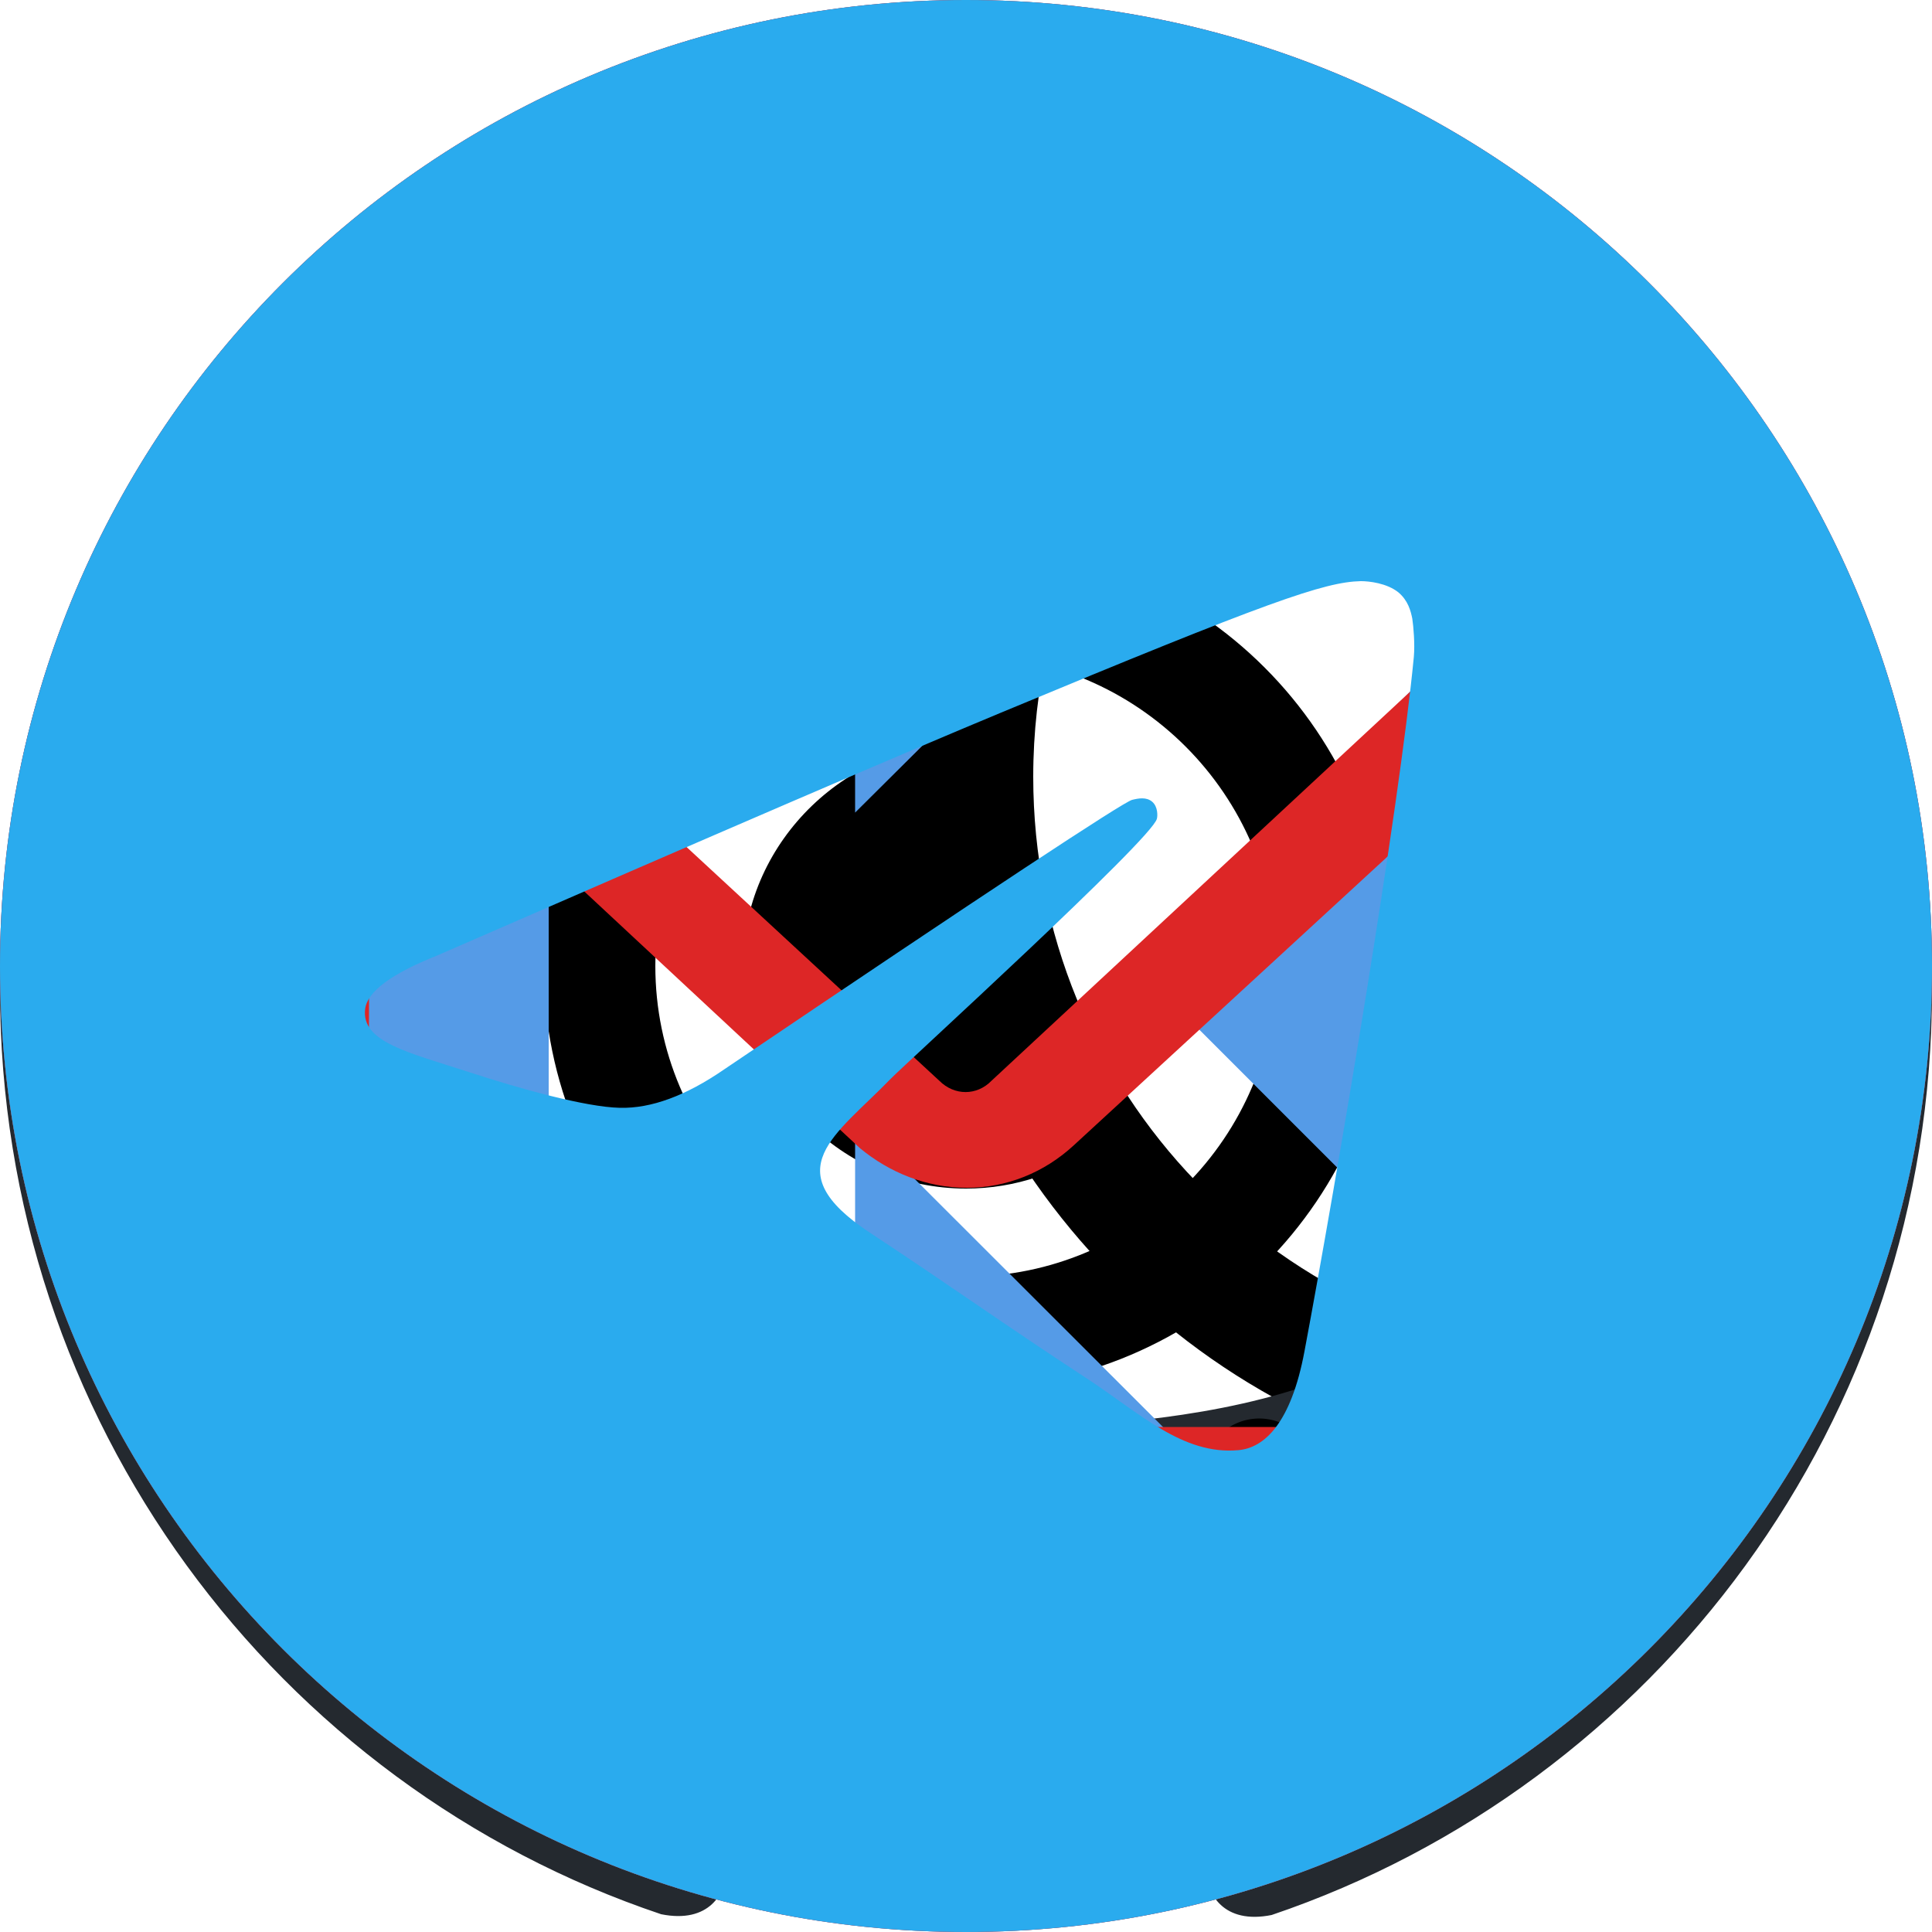
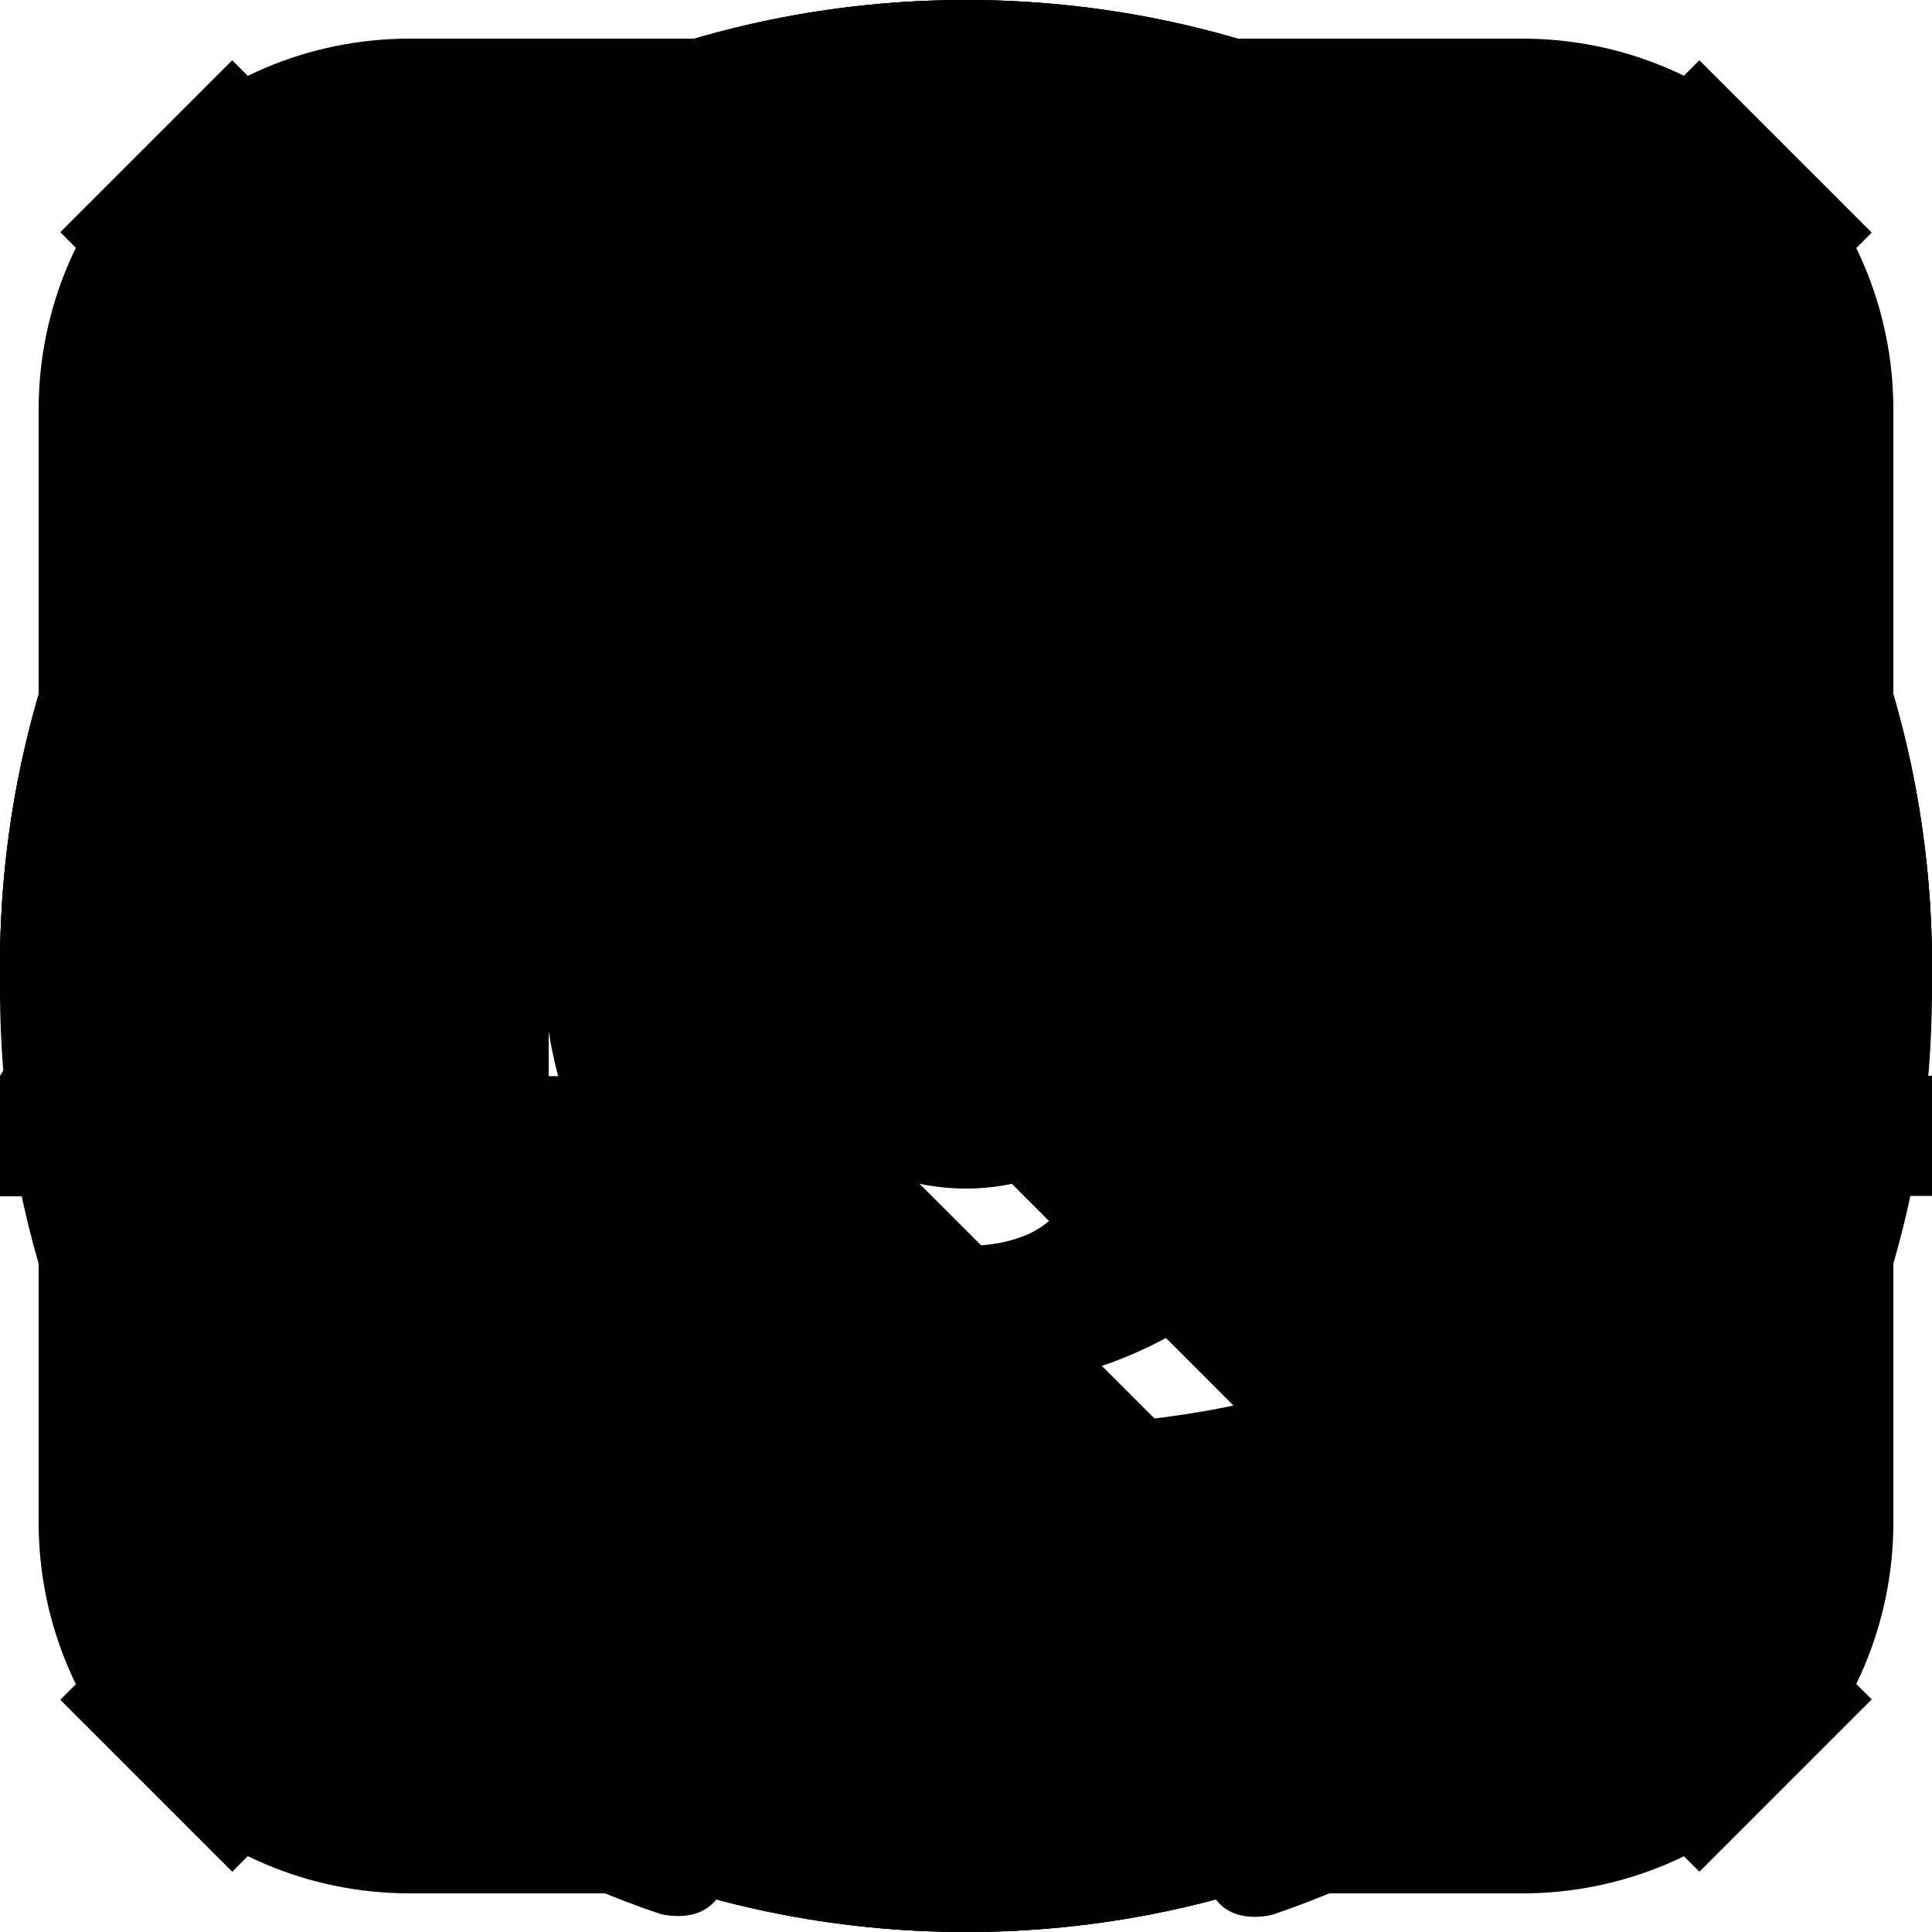
<svg xmlns="http://www.w3.org/2000/svg">
  <style>:root svg:not(:target){display:none}</style>
+   <svg id="404" viewBox="0 0 500 250">
+     <path d="m0 153.4 85.6-131H132v131.1h23.5v31.1H132v43.1H96.8v-43.1H0v-31.2zm96.8 0v-92l-58.9 92.1h58.9zM250.7 230.3c-11.3 0-21.6-1.8-30.6-5.4-9.1-3.6-16.8-9.3-23-17.2-6.3-7.8-11.1-17.9-14.5-30.2-3.4-12.3-5.1-27.3-5.1-44.9v-15.3c0-17.4 1.7-32.3 5.1-44.6 3.4-12.3 8.3-22.4 14.7-30.4 6.4-7.9 14-13.7 23-17.3 9-3.6 19.2-5.4 30.5-5.4s21.6 1.8 30.6 5.4c9.1 3.6 16.8 9.3 23.2 17.2 6.4 7.8 11.2 17.9 14.5 30.2 3.3 12.3 5 27.3 5 44.9v15.3c0 17.4-1.7 32.3-5.1 44.6-3.4 12.3-8.3 22.4-14.7 30.4-6.4 7.9-14 13.7-23 17.3-9.1 3.6-19.2 5.4-30.6 5.4zm0-32.9c5.7 0 10.7-1 15.2-2.9 4.5-2 8.3-5.4 11.4-10.3 3.1-4.9 5.5-11.5 7.2-19.8 1.7-8.3 2.5-18.9 2.5-31.8v-15.3c0-12.7-.9-23.2-2.6-31.5-1.8-8.3-4.2-15-7.3-19.9-3.1-5-6.9-8.5-11.4-10.4-4.5-2-9.5-2.9-15-2.9-5.7 0-10.8 1-15.2 2.9-4.5 2-8.3 5.4-11.4 10.3-3.1 4.9-5.5 11.5-7.2 19.8-1.7 8.3-2.5 18.9-2.5 31.8v15.3c0 12.7.8 23.2 2.5 31.5s4.1 15 7.3 19.9c3.2 5 7 8.5 11.4 10.4 4.4 2 9.5 2.9 15.1 2.9zM344.6 153.4l85.6-131.1h46.3v131.1H500v31.1h-23.5v43.1h-35.2v-43.1h-96.8v-31.1zm96.7 0v-92l-58.9 92.1h58.9z" />
+   </svg>
+   <svg id="close" viewBox="0 0 500 500">
+     <path d="M484.4 439.8 294.5 250 484.4 60.2l-44.6-44.6L250 205.4 60.1 15.6 15.6 60.1 205.5 250 15.6 439.9l44.5 44.5L250 294.5l189.8 189.9z" />
+   </svg>
  <svg id="dark" viewBox="0 0 500 500">
    <path d="M427.1 361.4c-2.6-5.7-8-9.5-14.3-9.7-81.5-3-145.4-69.2-145.4-150.7 0-45.7 20.4-88.4 55.9-117.2 4.9-4 7-10.2 5.6-16.4-1.4-6.1-6.1-10.8-12.2-12.2-14.9-3.4-30.1-5.2-45.2-5.2-110.3 0-200 89.7-200 200s89.7 200 200 200c59.2 0 115-26 153.2-71.4 4-4.9 4.9-11.4 2.4-17.2zM271.5 82.7c2.2 0 4.3 0 6.4.1-27.9 33.1-43.2 74.7-43.2 118.2 0 85.4 59.5 159.8 142.3 178.8-29.8 24.3-66.9 37.5-105.6 37.5-92.3 0-167.3-75.1-167.3-167.3S179.2 82.7 271.5 82.7z" />
  </svg>
  <svg id="github" viewBox="0 0 500 500">
-     <path d="M250.2 4.2C111.8 4.2 0 116.8 0 256.2 0 367.7 71.7 462 171.1 495.4c12.4 2.5 17-5.4 17-12.1 0-5.8-.4-25.9-.4-46.7-69.6 15-84.1-30-84.1-30-11.2-29.2-27.8-36.7-27.8-36.7-22.8-15.4 1.7-15.4 1.7-15.4 25.3 1.7 38.5 25.9 38.5 25.9 22.4 38.4 58.4 27.5 72.9 20.9 2.1-16.3 8.7-27.5 15.7-33.8-55.5-5.8-113.9-27.5-113.9-124.4 0-27.5 9.9-50.1 25.7-67.6-2.5-6.3-11.2-32.1 2.5-66.8 0 0 21.1-6.7 68.8 25.9 20.4-5.5 41.4-8.3 62.6-8.3 21.1 0 42.7 2.9 62.5 8.3 47.6-32.6 68.8-25.9 68.8-25.9 13.7 34.6 5 60.5 2.5 66.8 16.2 17.5 25.7 40.1 25.7 67.6 0 96.8-58.4 118.1-114.3 124.4 9.1 7.9 17 22.9 17 46.7 0 33.8-.4 60.9-.4 69.3 0 6.7 4.6 14.6 17 12.1C428.3 462 500 367.7 500 256.2c.4-139.4-111.9-252-249.8-252z" style="fill-rule:evenodd;clip-rule:evenodd;fill:#24292f" />
+     <path d="M250.2 4.2C111.8 4.2 0 116.8 0 256.2 0 367.7 71.7 462 171.1 495.4c12.4 2.5 17-5.4 17-12.1 0-5.8-.4-25.9-.4-46.7-69.6 15-84.1-30-84.1-30-11.2-29.2-27.8-36.7-27.8-36.7-22.8-15.4 1.7-15.4 1.7-15.4 25.3 1.7 38.5 25.9 38.5 25.9 22.4 38.4 58.4 27.5 72.9 20.9 2.1-16.3 8.7-27.5 15.7-33.8-55.5-5.8-113.9-27.5-113.9-124.4 0-27.5 9.9-50.1 25.7-67.6-2.5-6.3-11.2-32.1 2.5-66.8 0 0 21.1-6.7 68.8 25.9 20.4-5.5 41.4-8.3 62.6-8.3 21.1 0 42.7 2.9 62.5 8.3 47.6-32.6 68.8-25.9 68.8-25.9 13.7 34.6 5 60.5 2.5 66.8 16.2 17.5 25.7 40.1 25.7 67.6 0 96.8-58.4 118.1-114.3 124.4 9.1 7.9 17 22.9 17 46.7 0 33.8-.4 60.9-.4 69.3 0 6.7 4.6 14.6 17 12.1C428.3 462 500 367.7 500 256.2c.4-139.4-111.9-252-249.8-252z" />
  </svg>
  <svg id="light" viewBox="0 0 500 500">
-     <style>.st0{fill-rule:evenodd;clip-rule:evenodd}</style>
-     <path class="st0" d="m111.3 313.4-29.2 16.9c-3.3 1.9-5.7 5-6.7 8.8-1 3.7-.5 7.6 1.4 11 2.7 4.6 7.5 7.2 12.5 7.2 2.4 0 4.9-.6 7.2-1.9l29.2-16.9c6.9-4 9.3-12.8 5.3-19.7-4-7-12.8-9.4-19.7-5.4zM111.9 254.1c0-8-6.5-14.4-14.4-14.4h-33c-8 0-14.4 6.5-14.4 14.4 0 8 6.5 14.4 14.4 14.4h33c7.9.1 14.4-6.4 14.4-14.4zM181.3 369c-6.9-4-15.7-1.6-19.7 5.3l-16.9 29.2c-4 6.9-1.6 15.7 5.3 19.7 2.2 1.3 4.7 1.9 7.2 1.9 1.2 0 2.5-.2 3.7-.5 3.7-1 6.8-3.4 8.8-6.7l16.9-29.2c1.9-3.3 2.4-7.2 1.4-11-1-3.7-3.4-6.8-6.7-8.7zM245.9 111.9c8 0 14.4-6.5 14.4-14.4v-33c0-8-6.5-14.4-14.4-14.4s-14.4 6.5-14.4 14.4v33c-.1 7.9 6.4 14.4 14.4 14.4zM161.6 125.7c2.7 4.6 7.5 7.2 12.5 7.2 2.4 0 4.9-.6 7.2-1.9 3.3-1.9 5.7-5 6.7-8.8 1-3.7.5-7.6-1.4-10.9l-16.9-29.2c-1.9-3.3-5-5.7-8.8-6.7-3.7-1-7.6-.5-10.9 1.4-6.9 4-9.3 12.8-5.3 19.7l16.9 29.2zM82.1 169.7l29.2 16.9c2.2 1.3 4.7 1.9 7.2 1.9 1.3 0 2.5-.2 3.8-.5 3.7-1 6.8-3.4 8.8-6.7 1.9-3.3 2.4-7.2 1.4-11-1-3.7-3.4-6.8-6.7-8.8l-29.2-16.9c-3.3-1.9-7.2-2.5-11-1.4-3.7 1-6.8 3.4-8.8 6.7a14.3 14.3 0 0 0-1.4 10.9c1 3.9 3.3 7 6.7 8.9zM250 140.7c-60.3 0-109.3 49-109.3 109.3s49 109.3 109.3 109.3 109.3-49 109.3-109.3-49-109.3-109.3-109.3zm0 189.7c-44.3 0-80.4-36.1-80.4-80.4 0-44.3 36.1-80.4 80.4-80.4 44.3 0 80.4 36.1 80.4 80.4 0 44.3-36.1 80.4-80.4 80.4zM381.5 188.5c2.4 0 4.9-.6 7.2-1.9l29.2-16.9c3.3-1.9 5.7-5 6.7-8.8 1-3.7.5-7.6-1.4-11-4-6.9-12.8-9.2-19.7-5.3l-29.2 16.9c-6.9 4-9.3 12.8-5.3 19.7 2.6 4.7 7.5 7.3 12.5 7.3zM417.9 330.3l-29.2-16.9c-6.9-4-15.7-1.6-19.7 5.3s-1.6 15.7 5.3 19.7l29.2 16.9c2.3 1.3 4.7 1.9 7.2 1.9 5 0 9.9-2.6 12.5-7.2 1.9-3.3 2.4-7.2 1.4-11-1-3.7-3.3-6.8-6.7-8.7zM435.6 231.4h-33c-8 0-14.4 6.5-14.4 14.4s6.5 14.4 14.4 14.4h33c8 0 14.4-6.5 14.4-14.4s-6.5-14.4-14.4-14.4zM338.4 374.3c-4-6.9-12.8-9.2-19.7-5.3-6.9 4-9.3 12.8-5.3 19.7l16.9 29.2c1.9 3.4 5 5.7 8.8 6.7 1.2.3 2.5.5 3.7.5 2.5 0 5-.7 7.2-1.9 6.9-4 9.2-12.8 5.3-19.7l-16.9-29.2zM318.7 131c2.3 1.3 4.7 1.9 7.2 1.9 5 0 9.9-2.6 12.5-7.2l16.9-29.2c4-6.9 1.6-15.7-5.3-19.7-3.3-1.9-7.2-2.5-10.9-1.4-3.7 1-6.8 3.4-8.8 6.7l-16.9 29.2c-4 6.9-1.6 15.7 5.3 19.7zM254.1 388.1c-8 0-14.4 6.5-14.4 14.4v33c0 8 6.5 14.4 14.4 14.4 8 0 14.4-6.5 14.4-14.4v-33c.1-7.9-6.4-14.4-14.4-14.4z" />
-     <path class="st0" d="M282.1 286.1c-22.4-5.7-38.5-26.1-38.5-50.4 0-12.9 4.3-24.7 12-33.7 3.2-3.8.9-9.6-4-9.8h-.8c-31.2-.4-57.8 25.2-58.5 56.4-.7 32.5 25.4 59 57.7 59 12.9 0 24.7-4.2 34.3-11.3 3.9-2.8 2.6-9-2.2-10.2z" />
+     <path d="m111.3 313.4-29.2 16.9c-3.3 1.9-5.7 5-6.7 8.8-1 3.7-.5 7.6 1.4 11 2.7 4.6 7.5 7.2 12.5 7.2 2.4 0 4.9-.6 7.2-1.9l29.2-16.9c6.9-4 9.3-12.8 5.3-19.7-4-7-12.8-9.4-19.7-5.4zM111.9 254.1c0-8-6.5-14.4-14.4-14.4h-33c-8 0-14.4 6.5-14.4 14.4 0 8 6.5 14.4 14.4 14.4h33c7.9.1 14.4-6.4 14.4-14.4zM181.3 369c-6.9-4-15.7-1.6-19.7 5.3l-16.9 29.2c-4 6.9-1.6 15.7 5.3 19.7 2.2 1.3 4.7 1.9 7.2 1.9 1.2 0 2.5-.2 3.7-.5 3.7-1 6.8-3.4 8.8-6.7l16.9-29.2c1.9-3.3 2.4-7.2 1.4-11-1-3.7-3.4-6.8-6.7-8.7zM245.9 111.9c8 0 14.4-6.5 14.4-14.4v-33c0-8-6.5-14.4-14.4-14.4s-14.4 6.5-14.4 14.4v33c-.1 7.9 6.4 14.4 14.4 14.4zM161.6 125.7c2.7 4.6 7.5 7.2 12.5 7.2 2.4 0 4.9-.6 7.2-1.9 3.3-1.9 5.7-5 6.7-8.8 1-3.7.5-7.6-1.4-10.9l-16.9-29.2c-1.9-3.3-5-5.7-8.8-6.7-3.7-1-7.6-.5-10.9 1.4-6.9 4-9.3 12.8-5.3 19.7l16.9 29.2zM82.1 169.7l29.2 16.9c2.2 1.3 4.7 1.9 7.2 1.9 1.3 0 2.5-.2 3.8-.5 3.7-1 6.8-3.4 8.8-6.7 1.9-3.3 2.4-7.2 1.4-11-1-3.7-3.4-6.8-6.7-8.8l-29.2-16.9c-3.3-1.9-7.2-2.5-11-1.4-3.7 1-6.8 3.4-8.8 6.7a14.3 14.3 0 0 0-1.4 10.9c1 3.9 3.3 7 6.7 8.9zM250 140.7c-60.3 0-109.3 49-109.3 109.3s49 109.3 109.3 109.3 109.3-49 109.3-109.3-49-109.3-109.3-109.3zm0 189.7c-44.3 0-80.4-36.1-80.4-80.4 0-44.3 36.1-80.4 80.4-80.4 44.3 0 80.4 36.1 80.4 80.4 0 44.3-36.1 80.4-80.4 80.4zM381.5 188.5c2.4 0 4.9-.6 7.2-1.9l29.2-16.9c3.3-1.9 5.7-5 6.7-8.8 1-3.7.5-7.6-1.4-11-4-6.9-12.8-9.2-19.7-5.3l-29.2 16.9c-6.9 4-9.3 12.8-5.3 19.7 2.6 4.7 7.5 7.3 12.5 7.3zM417.9 330.3l-29.2-16.9c-6.9-4-15.7-1.6-19.7 5.3s-1.6 15.7 5.3 19.7l29.2 16.9c2.3 1.3 4.7 1.9 7.2 1.9 5 0 9.9-2.6 12.5-7.2 1.9-3.3 2.4-7.2 1.4-11-1-3.7-3.3-6.8-6.7-8.7zM435.6 231.4h-33c-8 0-14.4 6.5-14.4 14.4s6.5 14.4 14.4 14.4h33c8 0 14.4-6.5 14.4-14.4s-6.5-14.4-14.4-14.4zM338.4 374.3c-4-6.9-12.8-9.2-19.7-5.3-6.9 4-9.3 12.8-5.3 19.7l16.9 29.2c1.9 3.4 5 5.7 8.8 6.7 1.2.3 2.5.5 3.7.5 2.5 0 5-.7 7.2-1.9 6.9-4 9.2-12.8 5.3-19.7l-16.9-29.2zM318.7 131c2.3 1.3 4.7 1.9 7.2 1.9 5 0 9.9-2.6 12.5-7.2l16.9-29.2c4-6.9 1.6-15.7-5.3-19.7-3.3-1.9-7.2-2.5-10.9-1.4-3.7 1-6.8 3.4-8.8 6.7l-16.9 29.2c-4 6.9-1.6 15.7 5.3 19.7zM254.1 388.1c-8 0-14.4 6.5-14.4 14.4v33c0 8 6.5 14.4 14.4 14.4 8 0 14.4-6.5 14.4-14.4v-33c.1-7.9-6.4-14.4-14.4-14.4z" />
+     <path d="M282.1 286.1c-22.4-5.7-38.5-26.1-38.5-50.4 0-12.9 4.3-24.7 12-33.7 3.2-3.8.9-9.6-4-9.8h-.8c-31.2-.4-57.8 25.2-58.5 56.4-.7 32.5 25.4 59 57.7 59 12.9 0 24.7-4.2 34.3-11.3 3.9-2.8 2.6-9-2.2-10.2z" />
  </svg>
  <svg id="logo" viewBox="0 0 500 500">
-     <path d="M250 0C111.9 0 0 111.9 0 250s111.9 250 250 250 250-111.9 250-250S388.1 0 250 0zm128 334.1-56.1 56.1-100.6-100.5v87.2H142V123.1h79.3v87.2l16.5-16.4 84.1-84.1 56.1 56.1-84.1 84.1 84.1 84.1z" style="fill-rule:evenodd;clip-rule:evenodd;fill:#559be7" />
+     <path d="M250 0C111.9 0 0 111.9 0 250s111.9 250 250 250 250-111.9 250-250S388.1 0 250 0zm128 334.1-56.1 56.1-100.6-100.5v87.2H142V123.1h79.3v87.2l16.5-16.4 84.1-84.1 56.1 56.1-84.1 84.1 84.1 84.1z" />
  </svg>
  <svg id="mail" viewBox="0 0 500 500">
-     <path d="M250 0C111.9 0 0 111.9 0 250s111.9 250 250 250 250-111.9 250-250S388.1 0 250 0zM105.6 131.3l288.4-.6c10.3 0 11 8.3 8.4 13.5L256.6 279.7c-3.8 3.9-9.6 3.9-13.5 0L97.2 144.8c-5.8-6.4.7-13.5 8.4-13.5zm273.7 238H121.2c-14.2 0-25.8-11.6-25.8-25.8 0 0 0-148.3.6-146.4 0-7.1 7.7-10.3 12.9-5.8l113.6 105.8c7.7 6.4 17.4 10.3 27.7 10.3s20-3.9 27.7-11l114.2-105.1c5.2-4.5 12.9-.7 12.9 5.8 0 29 0 107.7.1 146.4 0 14.2-11.6 25.8-25.8 25.8z" style="fill:#dd2626" />
+     <path d="M250 0C111.9 0 0 111.9 0 250s111.9 250 250 250 250-111.9 250-250S388.1 0 250 0zM105.6 131.3l288.4-.6c10.3 0 11 8.3 8.4 13.5L256.6 279.7c-3.8 3.9-9.6 3.9-13.5 0L97.2 144.8c-5.8-6.4.7-13.5 8.4-13.5zm273.7 238H121.2c-14.2 0-25.8-11.6-25.8-25.8 0 0 0-148.3.6-146.4 0-7.1 7.7-10.3 12.9-5.8l113.6 105.8c7.7 6.4 17.4 10.3 27.7 10.3s20-3.9 27.7-11l114.2-105.1c5.2-4.5 12.9-.7 12.9 5.8 0 29 0 107.7.1 146.4 0 14.2-11.6 25.8-25.8 25.8z" />
  </svg>
  <svg id="telegram" viewBox="0 0 500 500">
-     <path d="M250 0C111.9 0 0 111.9 0 250s111.9 250 250 250 250-111.9 250-250S388.1 0 250 0zm115.9 170c-3.8 39.5-20 135.5-28.3 179.7-3.5 18.7-10.4 25-17.1 25.6-14.5 1.3-25.5-9.6-39.6-18.8-22-14.4-34.4-23.4-55.8-37.5-24.7-16.3-8.7-25.2 5.4-39.8 3.7-3.8 67.6-62 68.9-67.3.2-.7.3-3.1-1.2-4.4-1.5-1.3-3.6-.9-5.2-.5-2.2.5-37.4 23.7-105.5 69.7-10 6.9-19 10.2-27.1 10-8.9-.2-26.1-5-38.9-9.2-15.7-5.1-28.1-7.8-27-16.4.6-4.5 6.8-9.1 18.6-13.8 72.9-31.8 121.5-52.7 145.8-62.8 69.4-28.9 83.9-33.9 93.3-34.1 2.1 0 6.7.5 9.7 2.9 2.5 2.1 3.2 4.8 3.6 6.8.3 2 .7 6.5.4 9.9z" style="fill-rule:evenodd;clip-rule:evenodd;fill:#2aabee" />
+     <path d="M250 0C111.9 0 0 111.9 0 250s111.9 250 250 250 250-111.9 250-250S388.1 0 250 0zm115.9 170c-3.8 39.5-20 135.5-28.3 179.7-3.5 18.7-10.4 25-17.1 25.6-14.5 1.3-25.5-9.6-39.6-18.8-22-14.4-34.4-23.4-55.8-37.5-24.7-16.3-8.7-25.2 5.4-39.8 3.7-3.8 67.6-62 68.9-67.3.2-.7.3-3.1-1.2-4.4-1.5-1.3-3.6-.9-5.2-.5-2.2.5-37.4 23.7-105.5 69.7-10 6.9-19 10.2-27.1 10-8.9-.2-26.1-5-38.9-9.2-15.7-5.1-28.1-7.8-27-16.4.6-4.5 6.8-9.1 18.6-13.8 72.9-31.8 121.5-52.7 145.8-62.8 69.4-28.9 83.9-33.9 93.3-34.1 2.1 0 6.7.5 9.7 2.9 2.5 2.1 3.2 4.8 3.6 6.8.3 2 .7 6.5.4 9.9z" />
+   </svg>
+   <svg id="web-site" viewBox="0 0 500 500">
+     <path d="M394 10H106c-52.9 0-96 43.1-96 96v288c0 52.9 43.1 96 96 96h288c52.9 0 96-43.1 96-96V106c0-52.9-43.1-96-96-96zM58 106c0-26.5 21.5-48 48-48h288c26.5 0 48 21.5 48 48v48H58v-48zm48 336c-26.5 0-48-21.5-48-48V202h96v240h-48zm336-48c0 26.5-21.5 48-48 48H202V202h240v192z" />
  </svg>
</svg>
